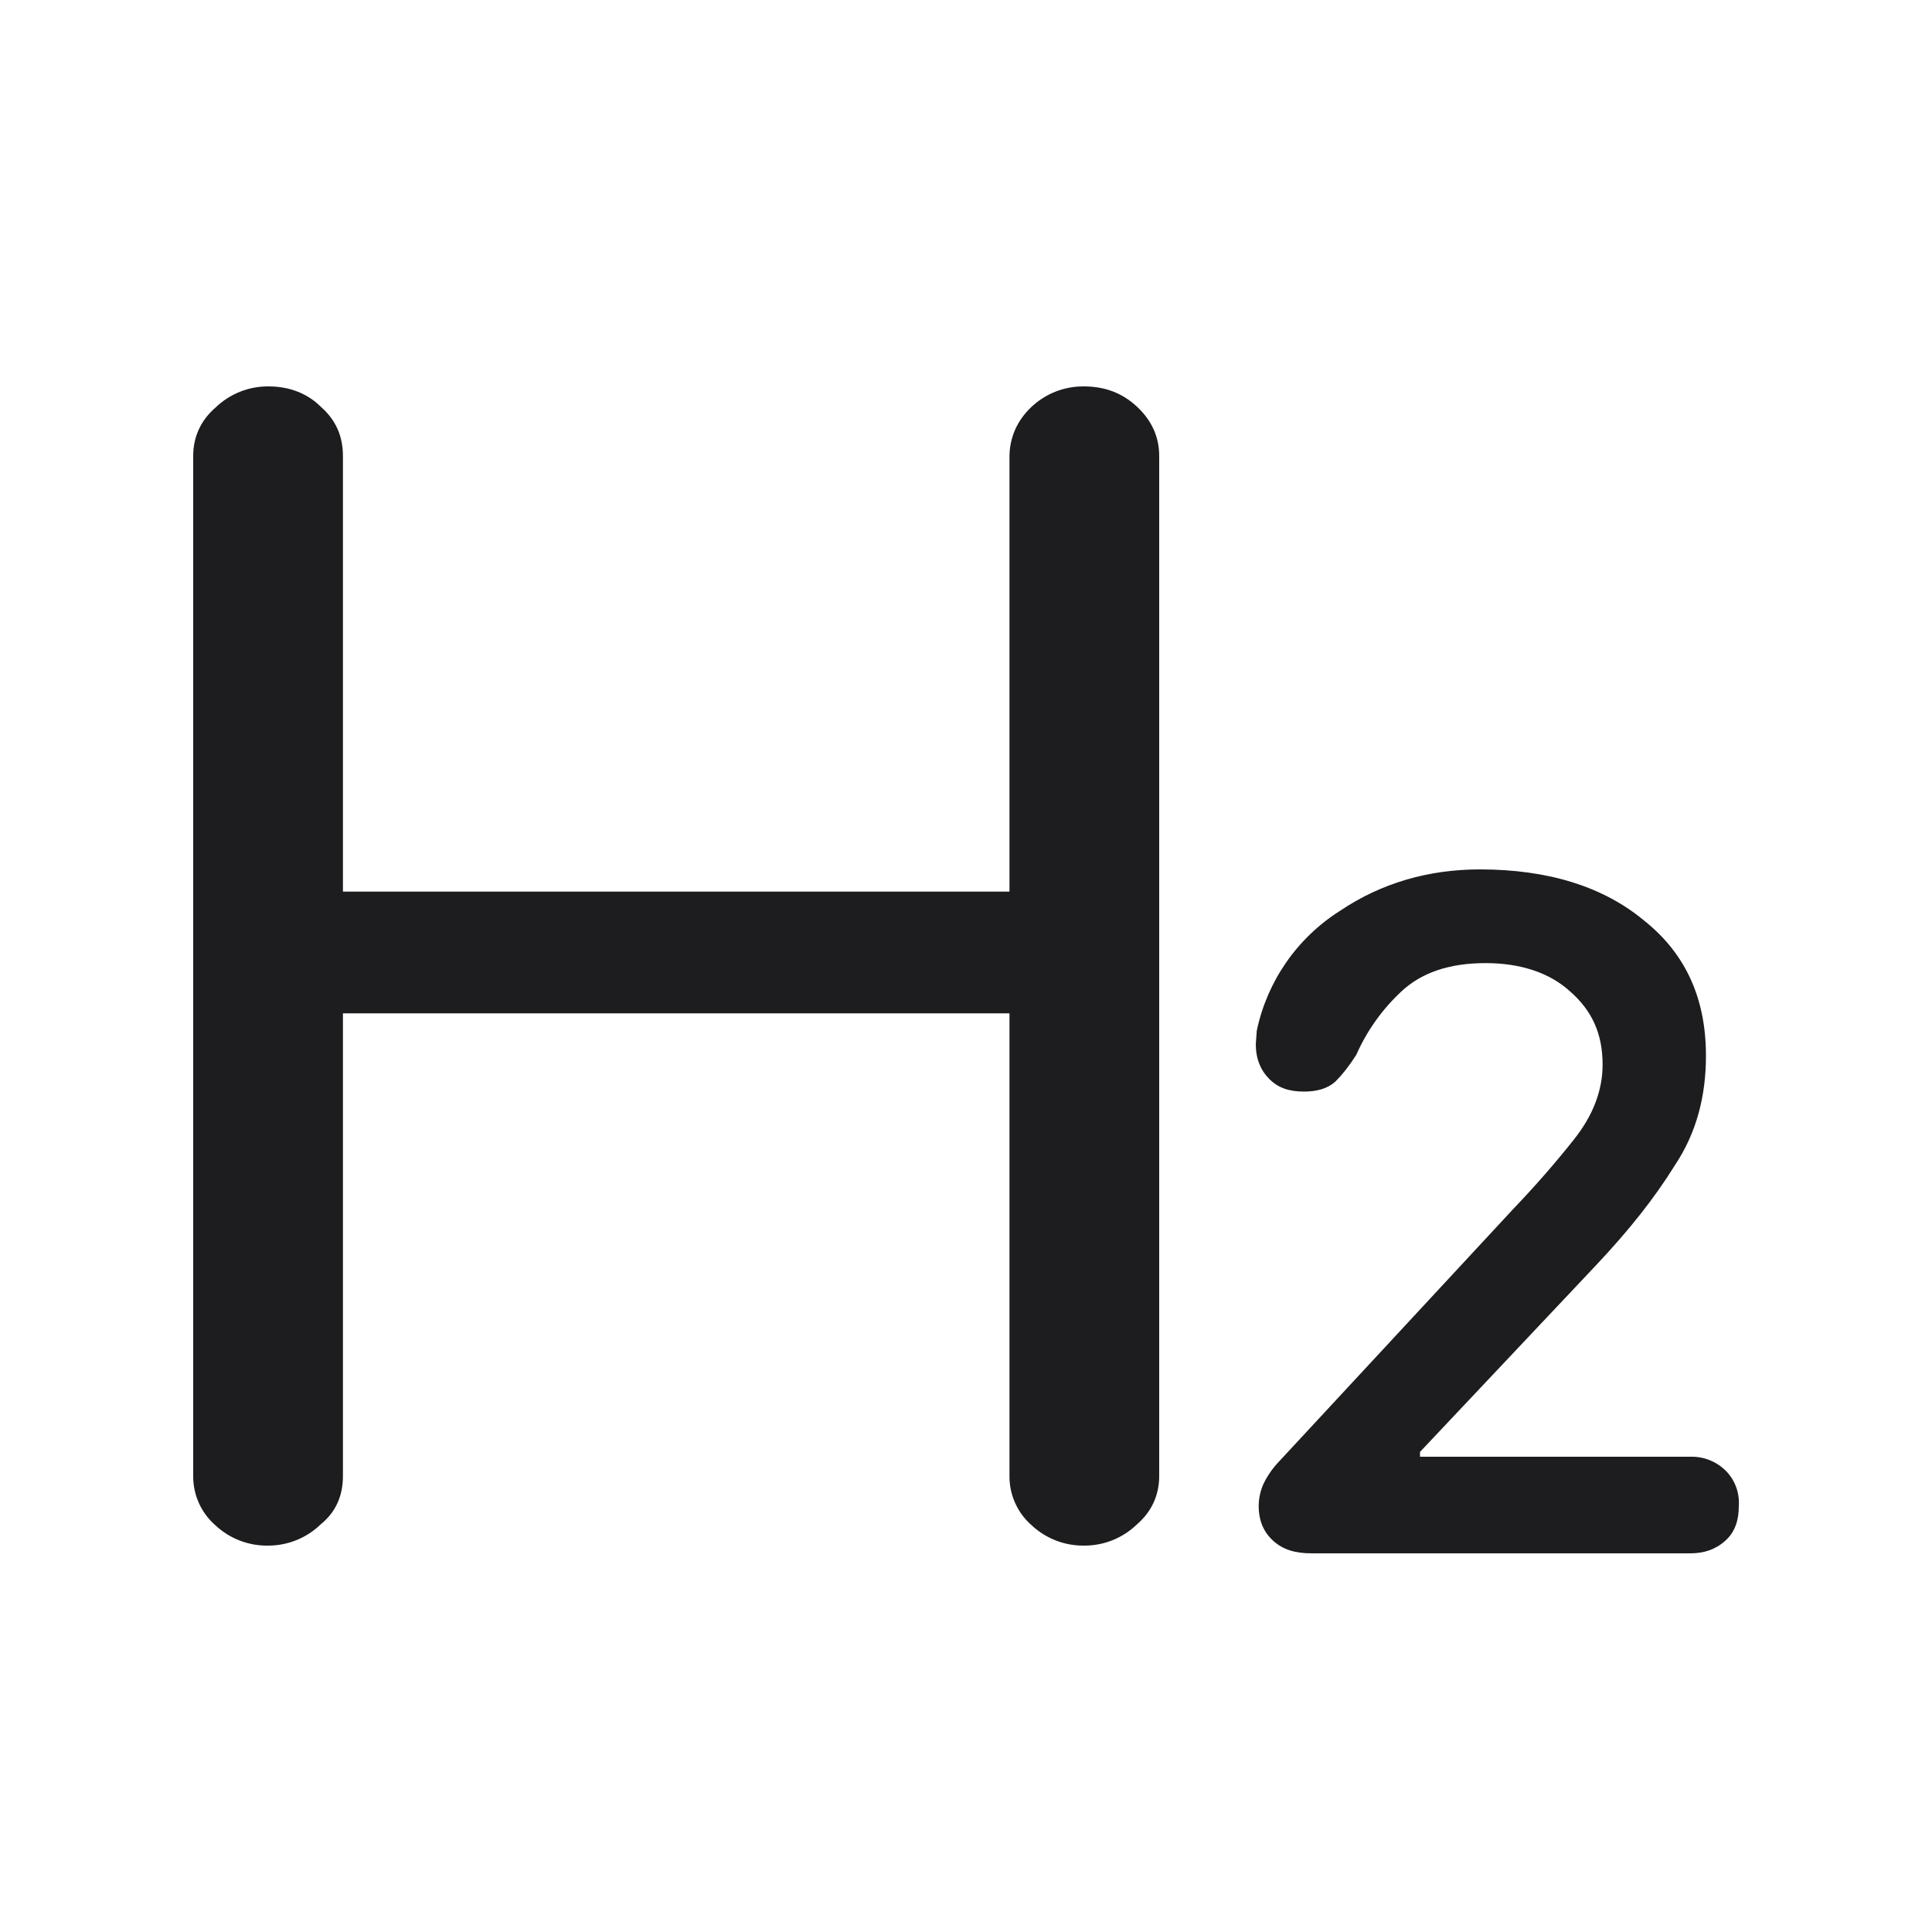
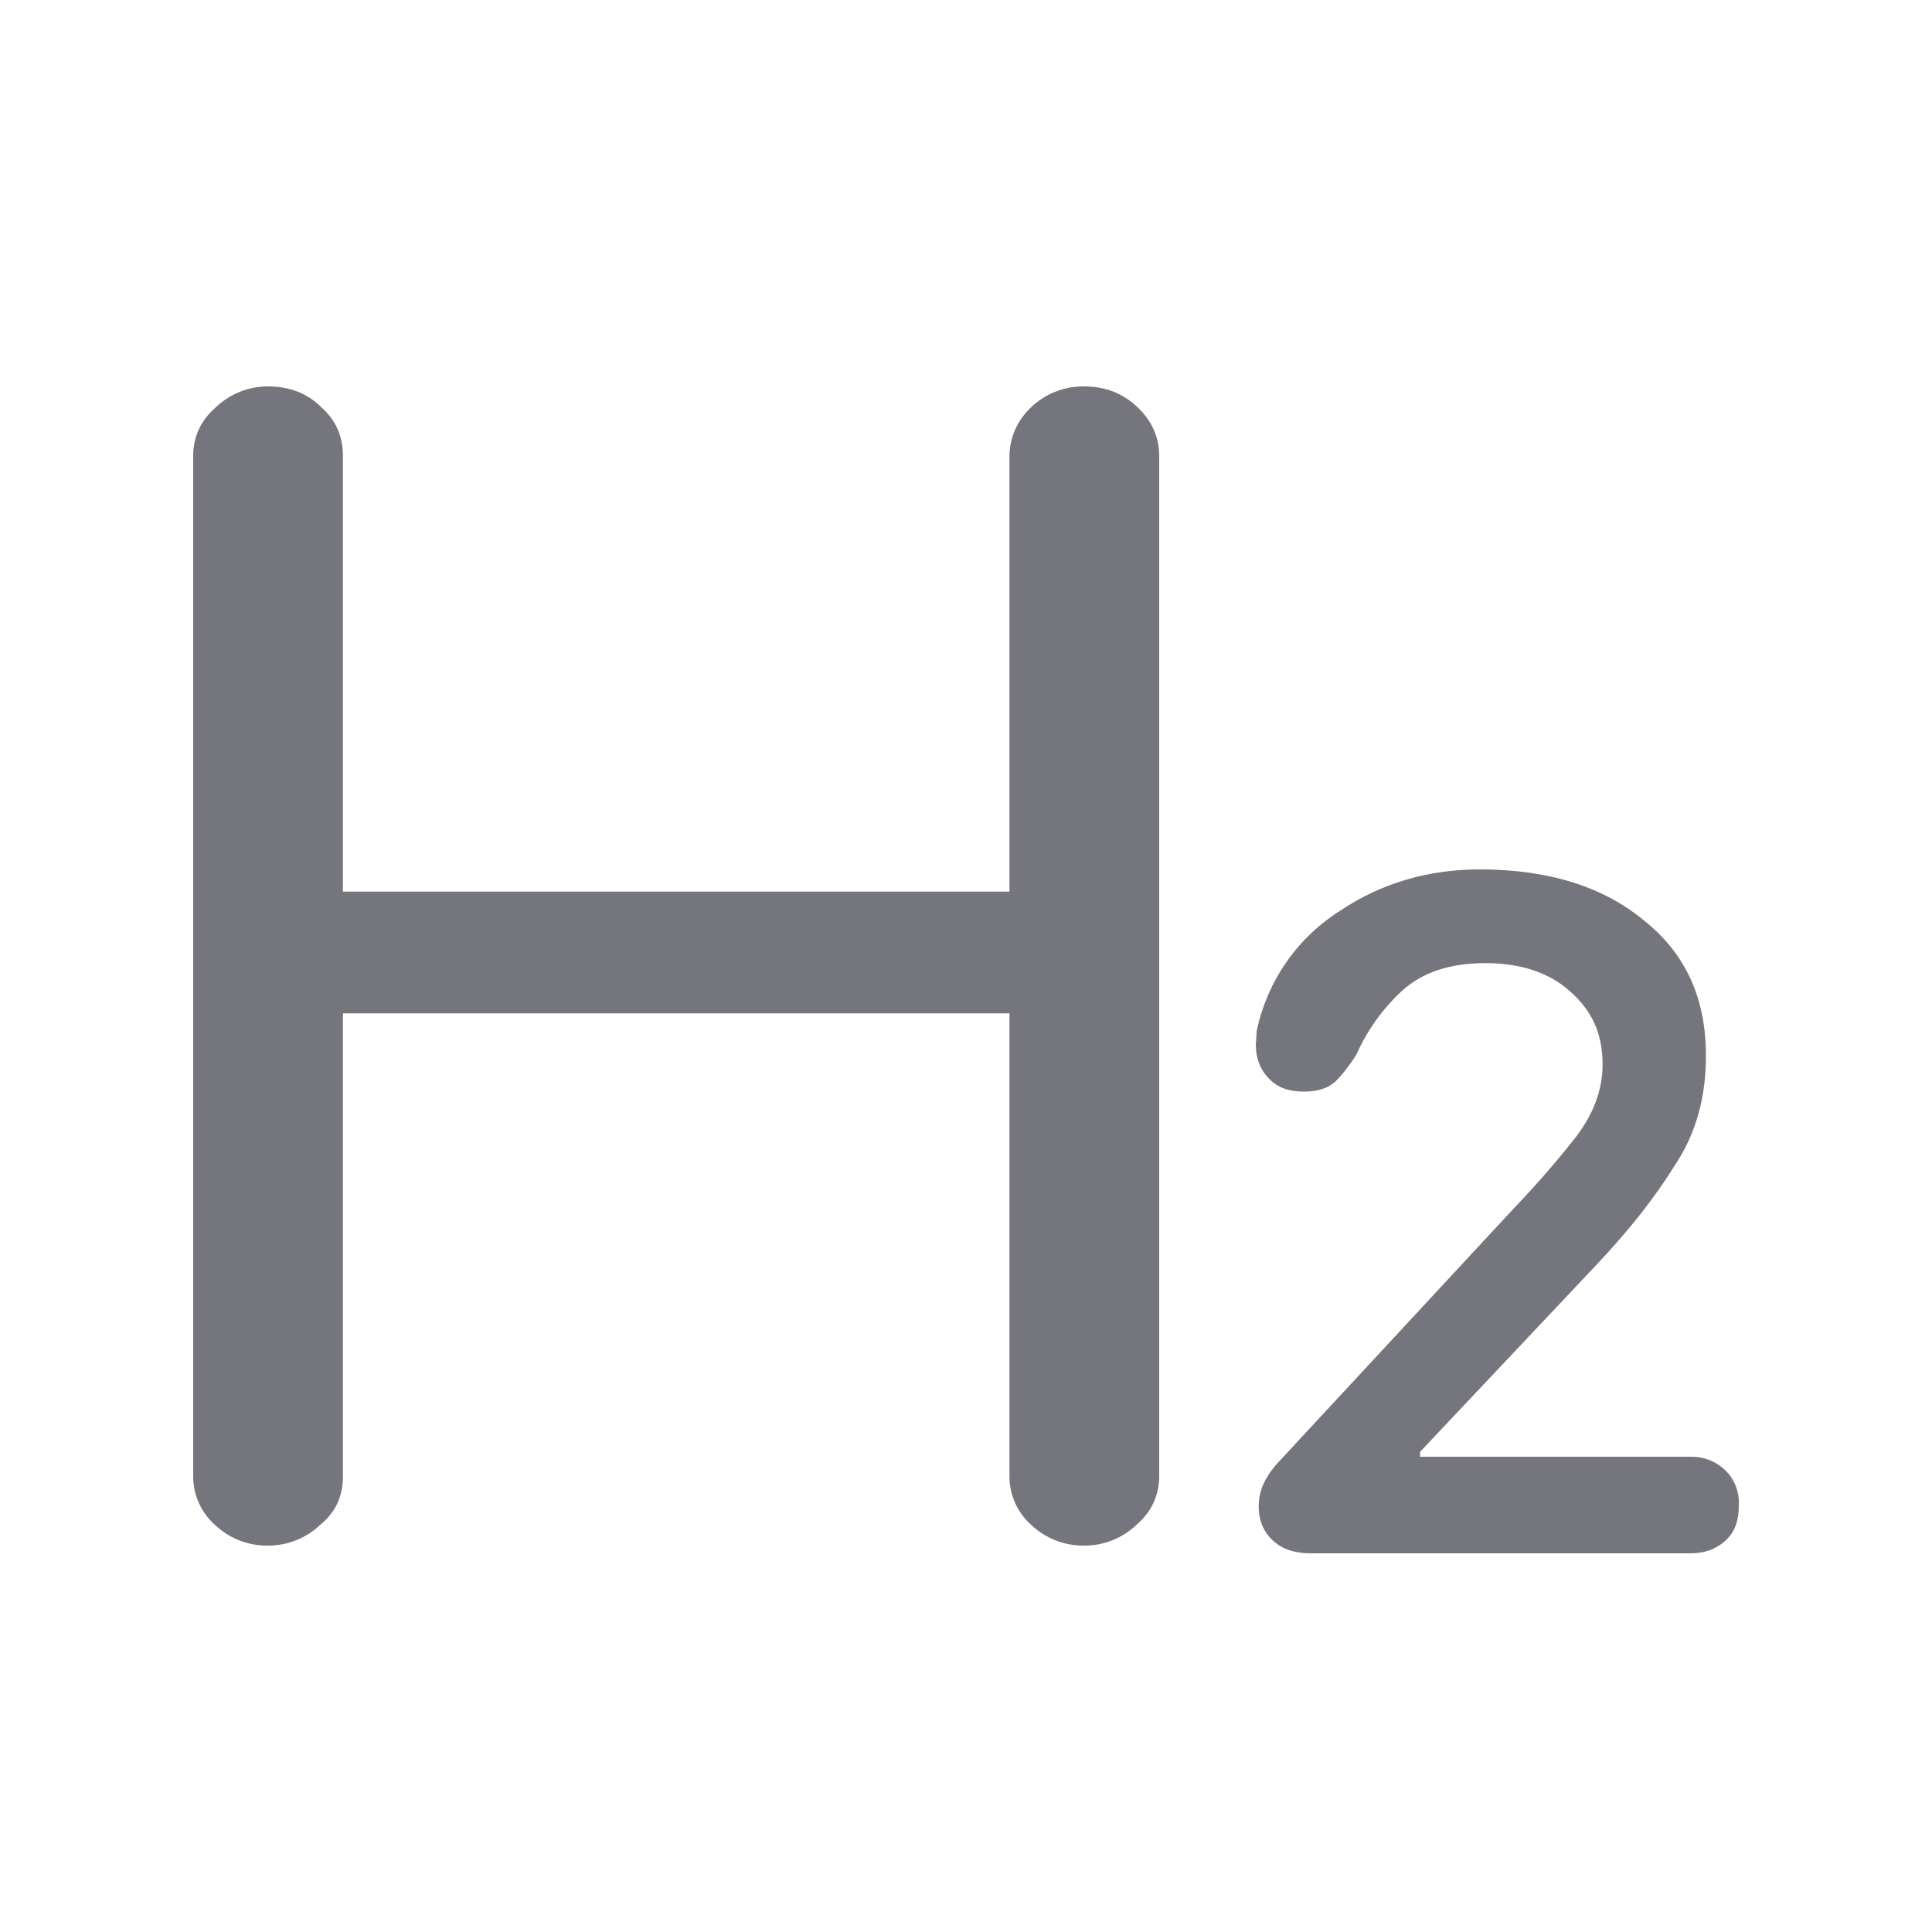
<svg xmlns="http://www.w3.org/2000/svg" width="20" height="20" viewBox="0 0 20 20" fill="none">
-   <path d="M2.78 16a.78.78 0 01-.55-.21.67.67 0 01-.23-.51V4.72c0-.2.08-.37.23-.5A.78.78 0 012.78 4c.21 0 .4.07.54.21.16.14.23.31.23.51v4.51h6.9v-4.5c0-.2.08-.38.23-.52a.78.78 0 01.54-.21c.22 0 .4.07.55.21.15.14.23.31.23.51v10.56c0 .2-.08.37-.23.5a.78.78 0 01-.55.22.78.78 0 01-.54-.21.67.67 0 01-.23-.51v-4.79h-6.9v4.79c0 .2-.07.37-.23.5a.78.78 0 01-.54.22zM13.18 15.95c.1.09.22.13.4.13h3.92c.14 0 .26-.04.36-.13.1-.09.14-.21.14-.36a.47.47 0 00-.14-.37.5.5 0 00-.36-.14h-2.8v-.05l1.82-1.93c.34-.36.61-.7.82-1.04.22-.33.32-.71.32-1.13 0-.58-.2-1.05-.64-1.4-.42-.35-.99-.53-1.7-.53-.53 0-1.02.14-1.45.43a1.94 1.94 0 00-.86 1.24l-.01.14c0 .15.05.27.14.36.09.09.2.13.36.13.13 0 .24-.03.32-.1.08-.08.15-.17.22-.28a2 2 0 01.46-.65c.21-.2.5-.3.88-.3.36 0 .66.1.87.29.23.2.34.44.34.76 0 .27-.1.53-.3.78-.19.24-.4.48-.62.71l-2.43 2.62a.9.9 0 00-.16.23.57.57 0 00-.05.23c0 .15.05.27.15.36z" fill="#1D1D1F" />
+   <path d="M2.78 16a.78.78 0 01-.55-.21.67.67 0 01-.23-.51V4.72c0-.2.08-.37.23-.5A.78.78 0 012.78 4c.21 0 .4.07.54.21.16.14.23.31.23.51v4.51h6.9v-4.5c0-.2.08-.38.23-.52a.78.78 0 01.54-.21c.22 0 .4.07.55.21.15.14.23.31.23.51v10.56c0 .2-.08.37-.23.5a.78.78 0 01-.55.22.78.78 0 01-.54-.21.67.67 0 01-.23-.51v-4.79h-6.9v4.79c0 .2-.07.37-.23.5a.78.78 0 01-.54.22zM13.18 15.95c.1.09.22.13.4.13h3.92c.14 0 .26-.04.36-.13.1-.09.14-.21.14-.36a.47.47 0 00-.14-.37.5.5 0 00-.36-.14h-2.8v-.05l1.82-1.93c.34-.36.61-.7.82-1.04.22-.33.32-.71.32-1.13 0-.58-.2-1.05-.64-1.4-.42-.35-.99-.53-1.7-.53-.53 0-1.02.14-1.45.43a1.94 1.94 0 00-.86 1.24l-.01.14c0 .15.05.27.14.36.09.09.2.13.36.13.13 0 .24-.03.32-.1.08-.08.15-.17.22-.28a2 2 0 01.46-.65c.21-.2.5-.3.88-.3.36 0 .66.1.87.29.23.2.34.44.34.76 0 .27-.1.53-.3.78-.19.24-.4.48-.62.71l-2.43 2.62a.9.9 0 00-.16.23.57.57 0 00-.05.23c0 .15.05.27.15.36z" fill="#75757d" />
</svg>
